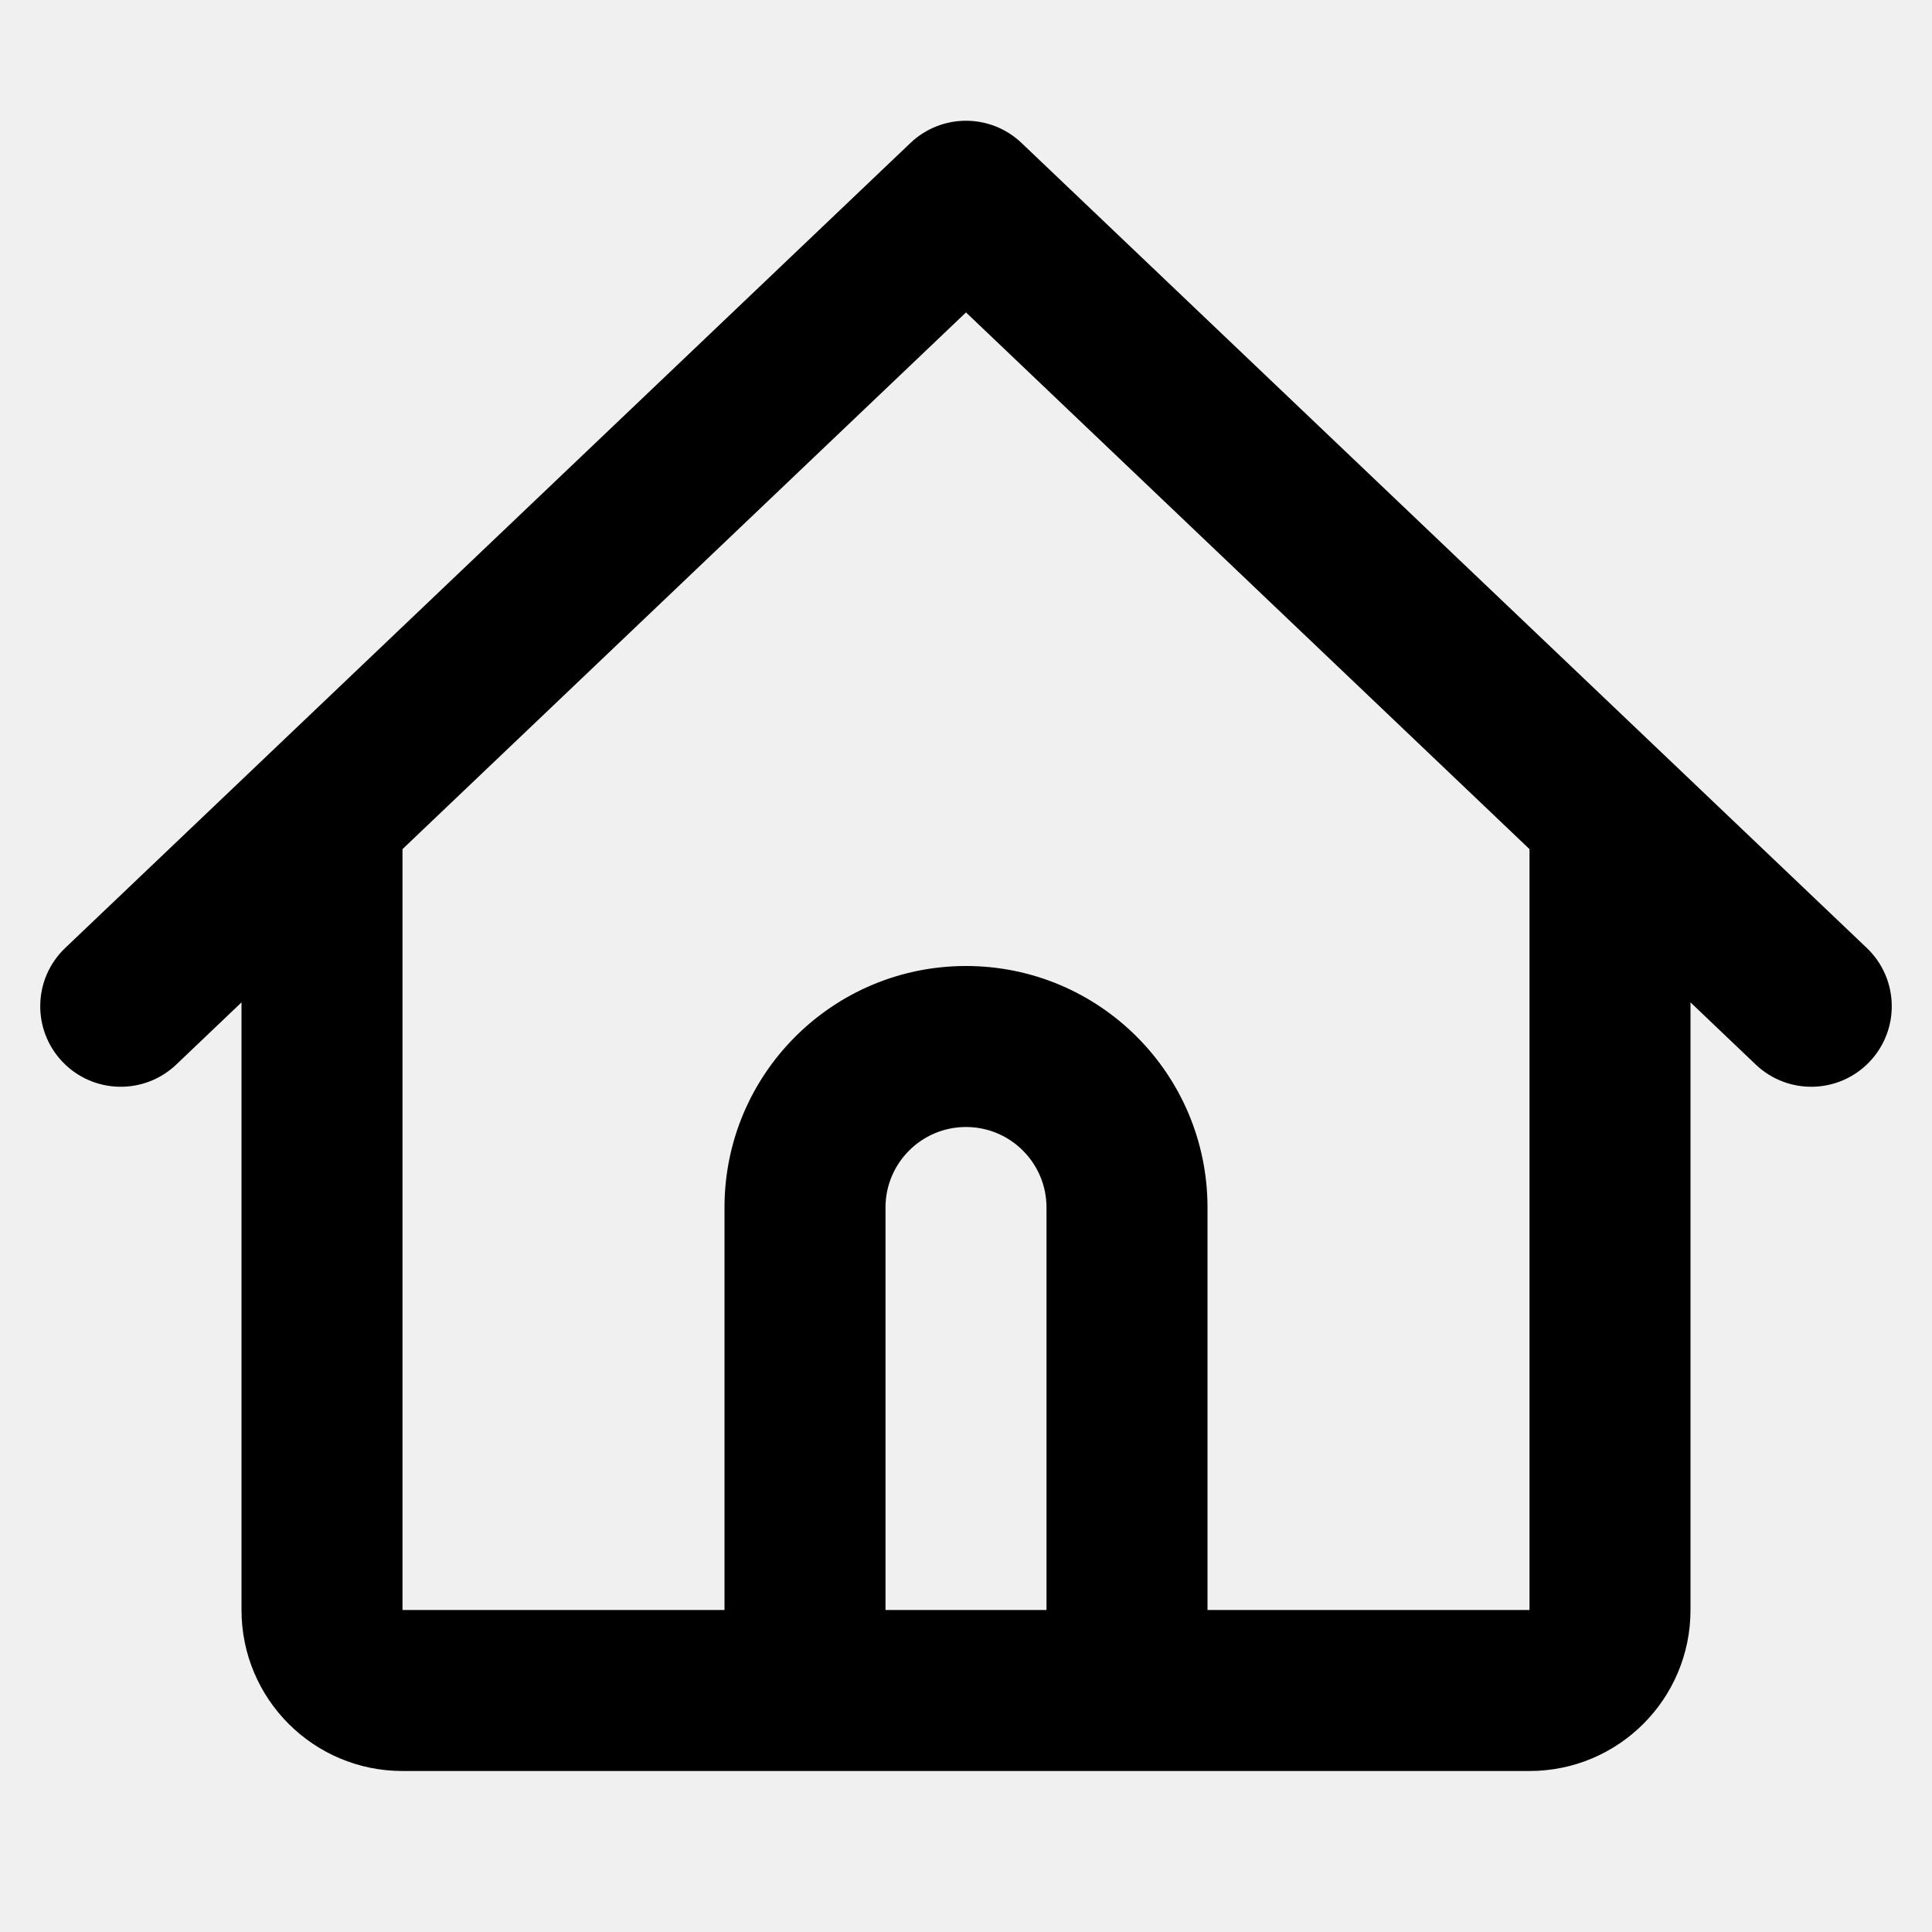
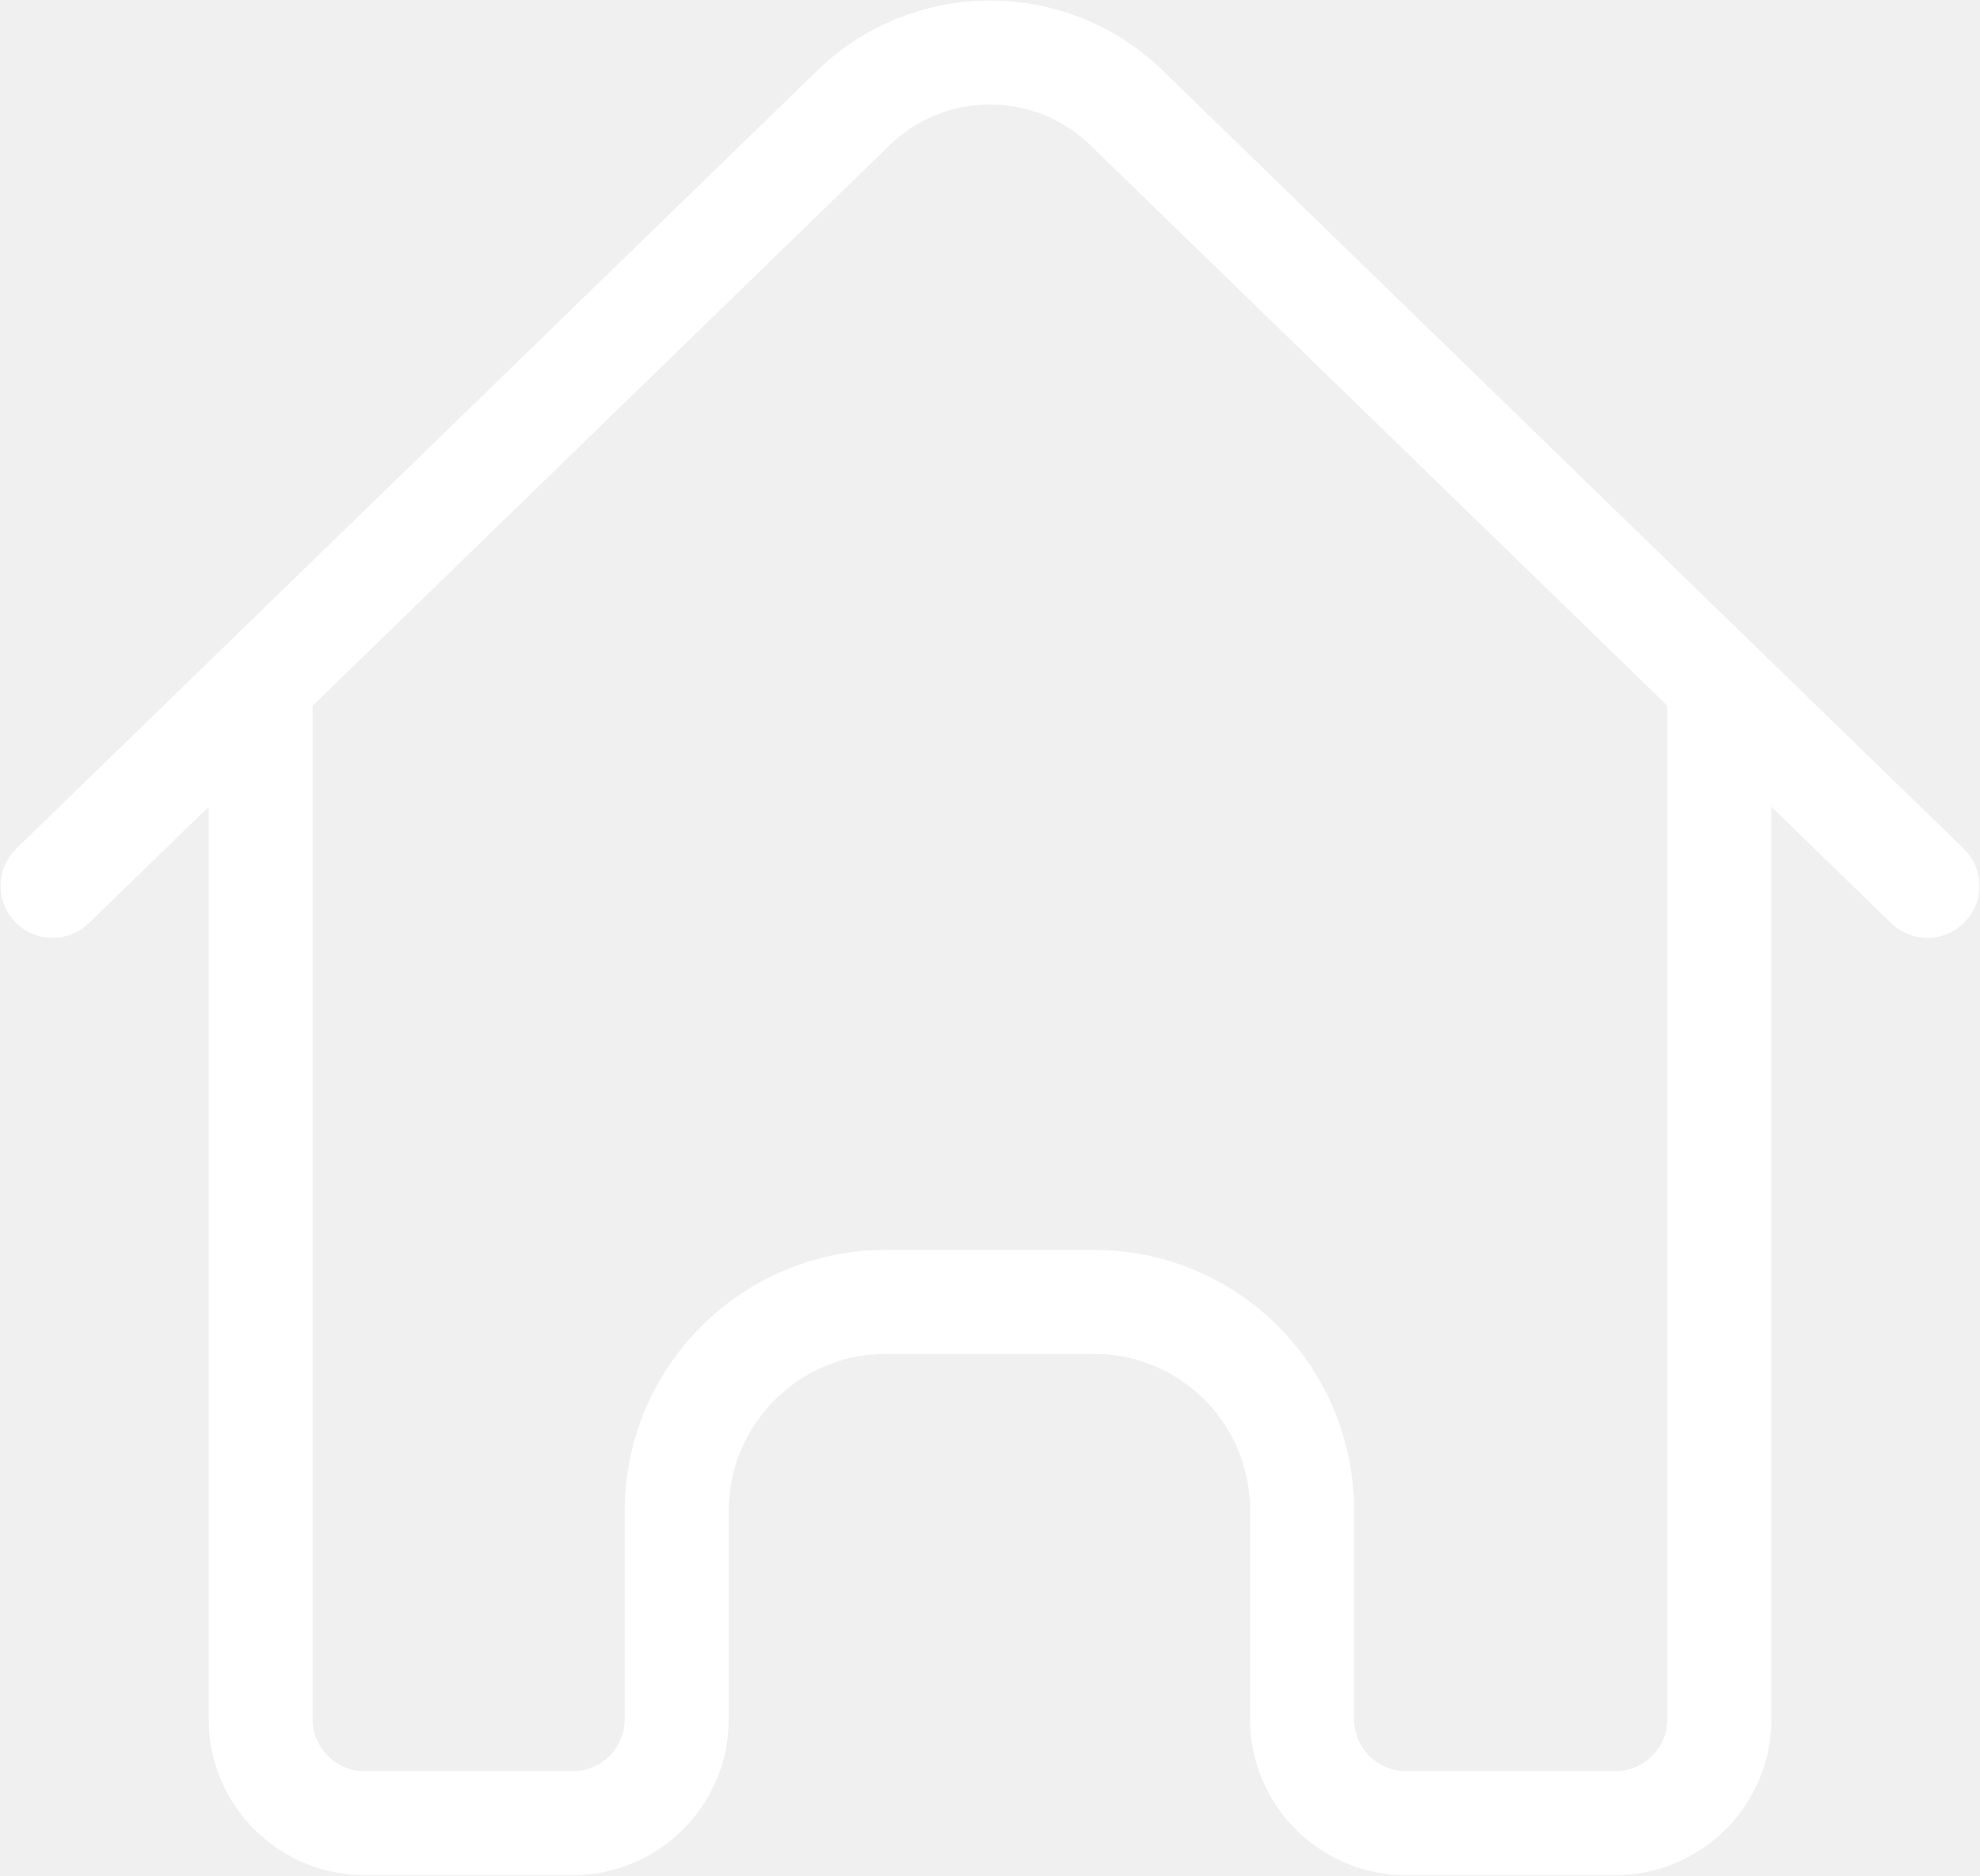
- <svg xmlns="http://www.w3.org/2000/svg" width="800px" height="800px" viewBox="0 0 24 24" fill="none">
-   <path fill-rule="evenodd" clip-rule="evenodd" d="M11.31 1.776C11.697 1.408 12.303 1.408 12.69 1.776L20.69 9.395L23.19 11.776C23.59 12.157 23.605 12.79 23.224 13.19C22.843 13.59 22.21 13.605 21.81 13.224L21 12.452V20C21 21.105 20.105 22 19 22H14H10H5C3.895 22 3 21.105 3 20V12.452L2.19 13.224C1.79 13.605 1.157 13.59 0.776 13.19C0.395 12.79 0.41 12.157 0.81 11.776L3.31 9.395L11.31 1.776ZM5 10.548V20H9V15C9 13.343 10.343 12 12 12C13.657 12 15 13.343 15 15V20H19V10.548L12 3.881L5 10.548ZM13 20V15C13 14.448 12.552 14 12 14C11.448 14 11 14.448 11 15V20H13Z" fill="#000000" />
+ <svg xmlns="http://www.w3.org/2000/svg" viewBox="0 0 16.56 15.69">
+   <defs>
+     <style>.cls-1{fill:none;stroke:#fff;stroke-linecap:round;stroke-linejoin:round;stroke-width:0.87px;}</style>
+   </defs>
+   <g id="Layer_2" data-name="Layer 2">
+     <g id="Layer_1-2" data-name="Layer 1">
+       <path class="cls-1" d="M.44,7.41,7.12.92a1.64,1.64,0,0,1,2.32,0l6.68,6.49M14.38,5.86v8.52a.87.87,0,0,1-.87.87H11.76a.87.87,0,0,1-.87-.87V12.64a1.74,1.74,0,0,0-1.74-1.75H7.41a1.75,1.75,0,0,0-1.75,1.75v1.74a.87.87,0,0,1-.87.87H3.05a.87.87,0,0,1-.87-.87V5.86" />
+     </g>
+   </g>
</svg>
